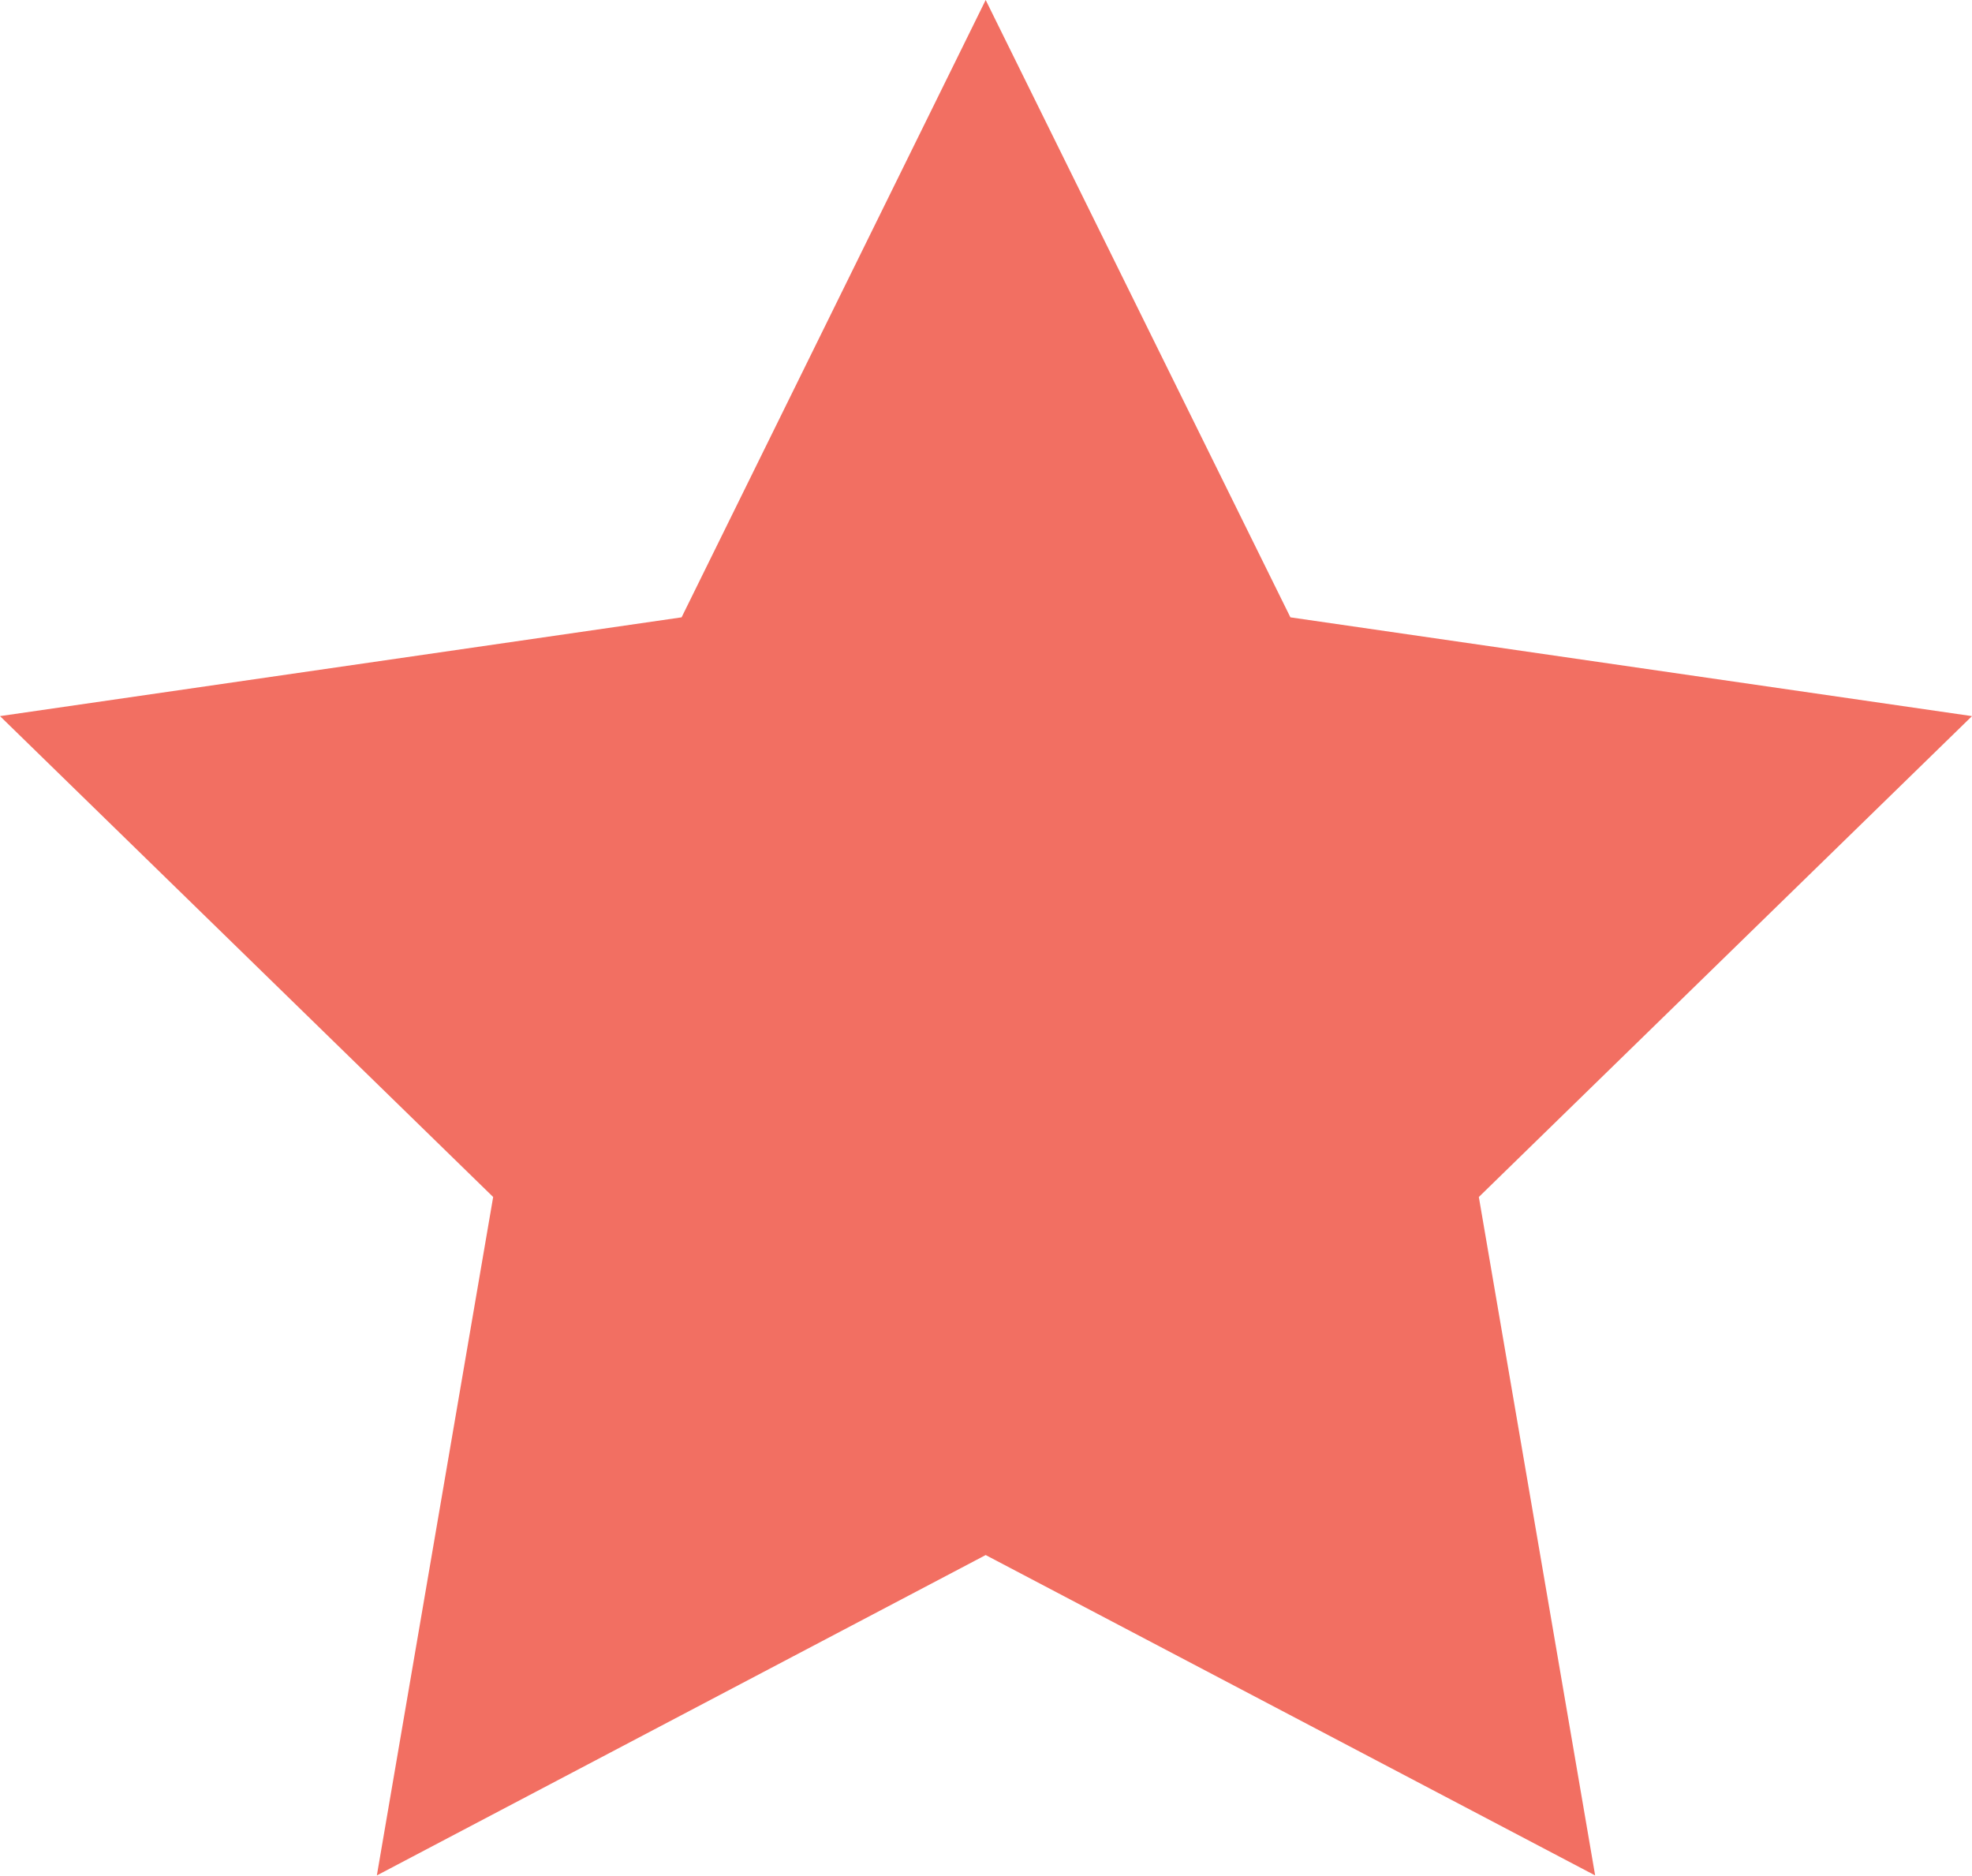
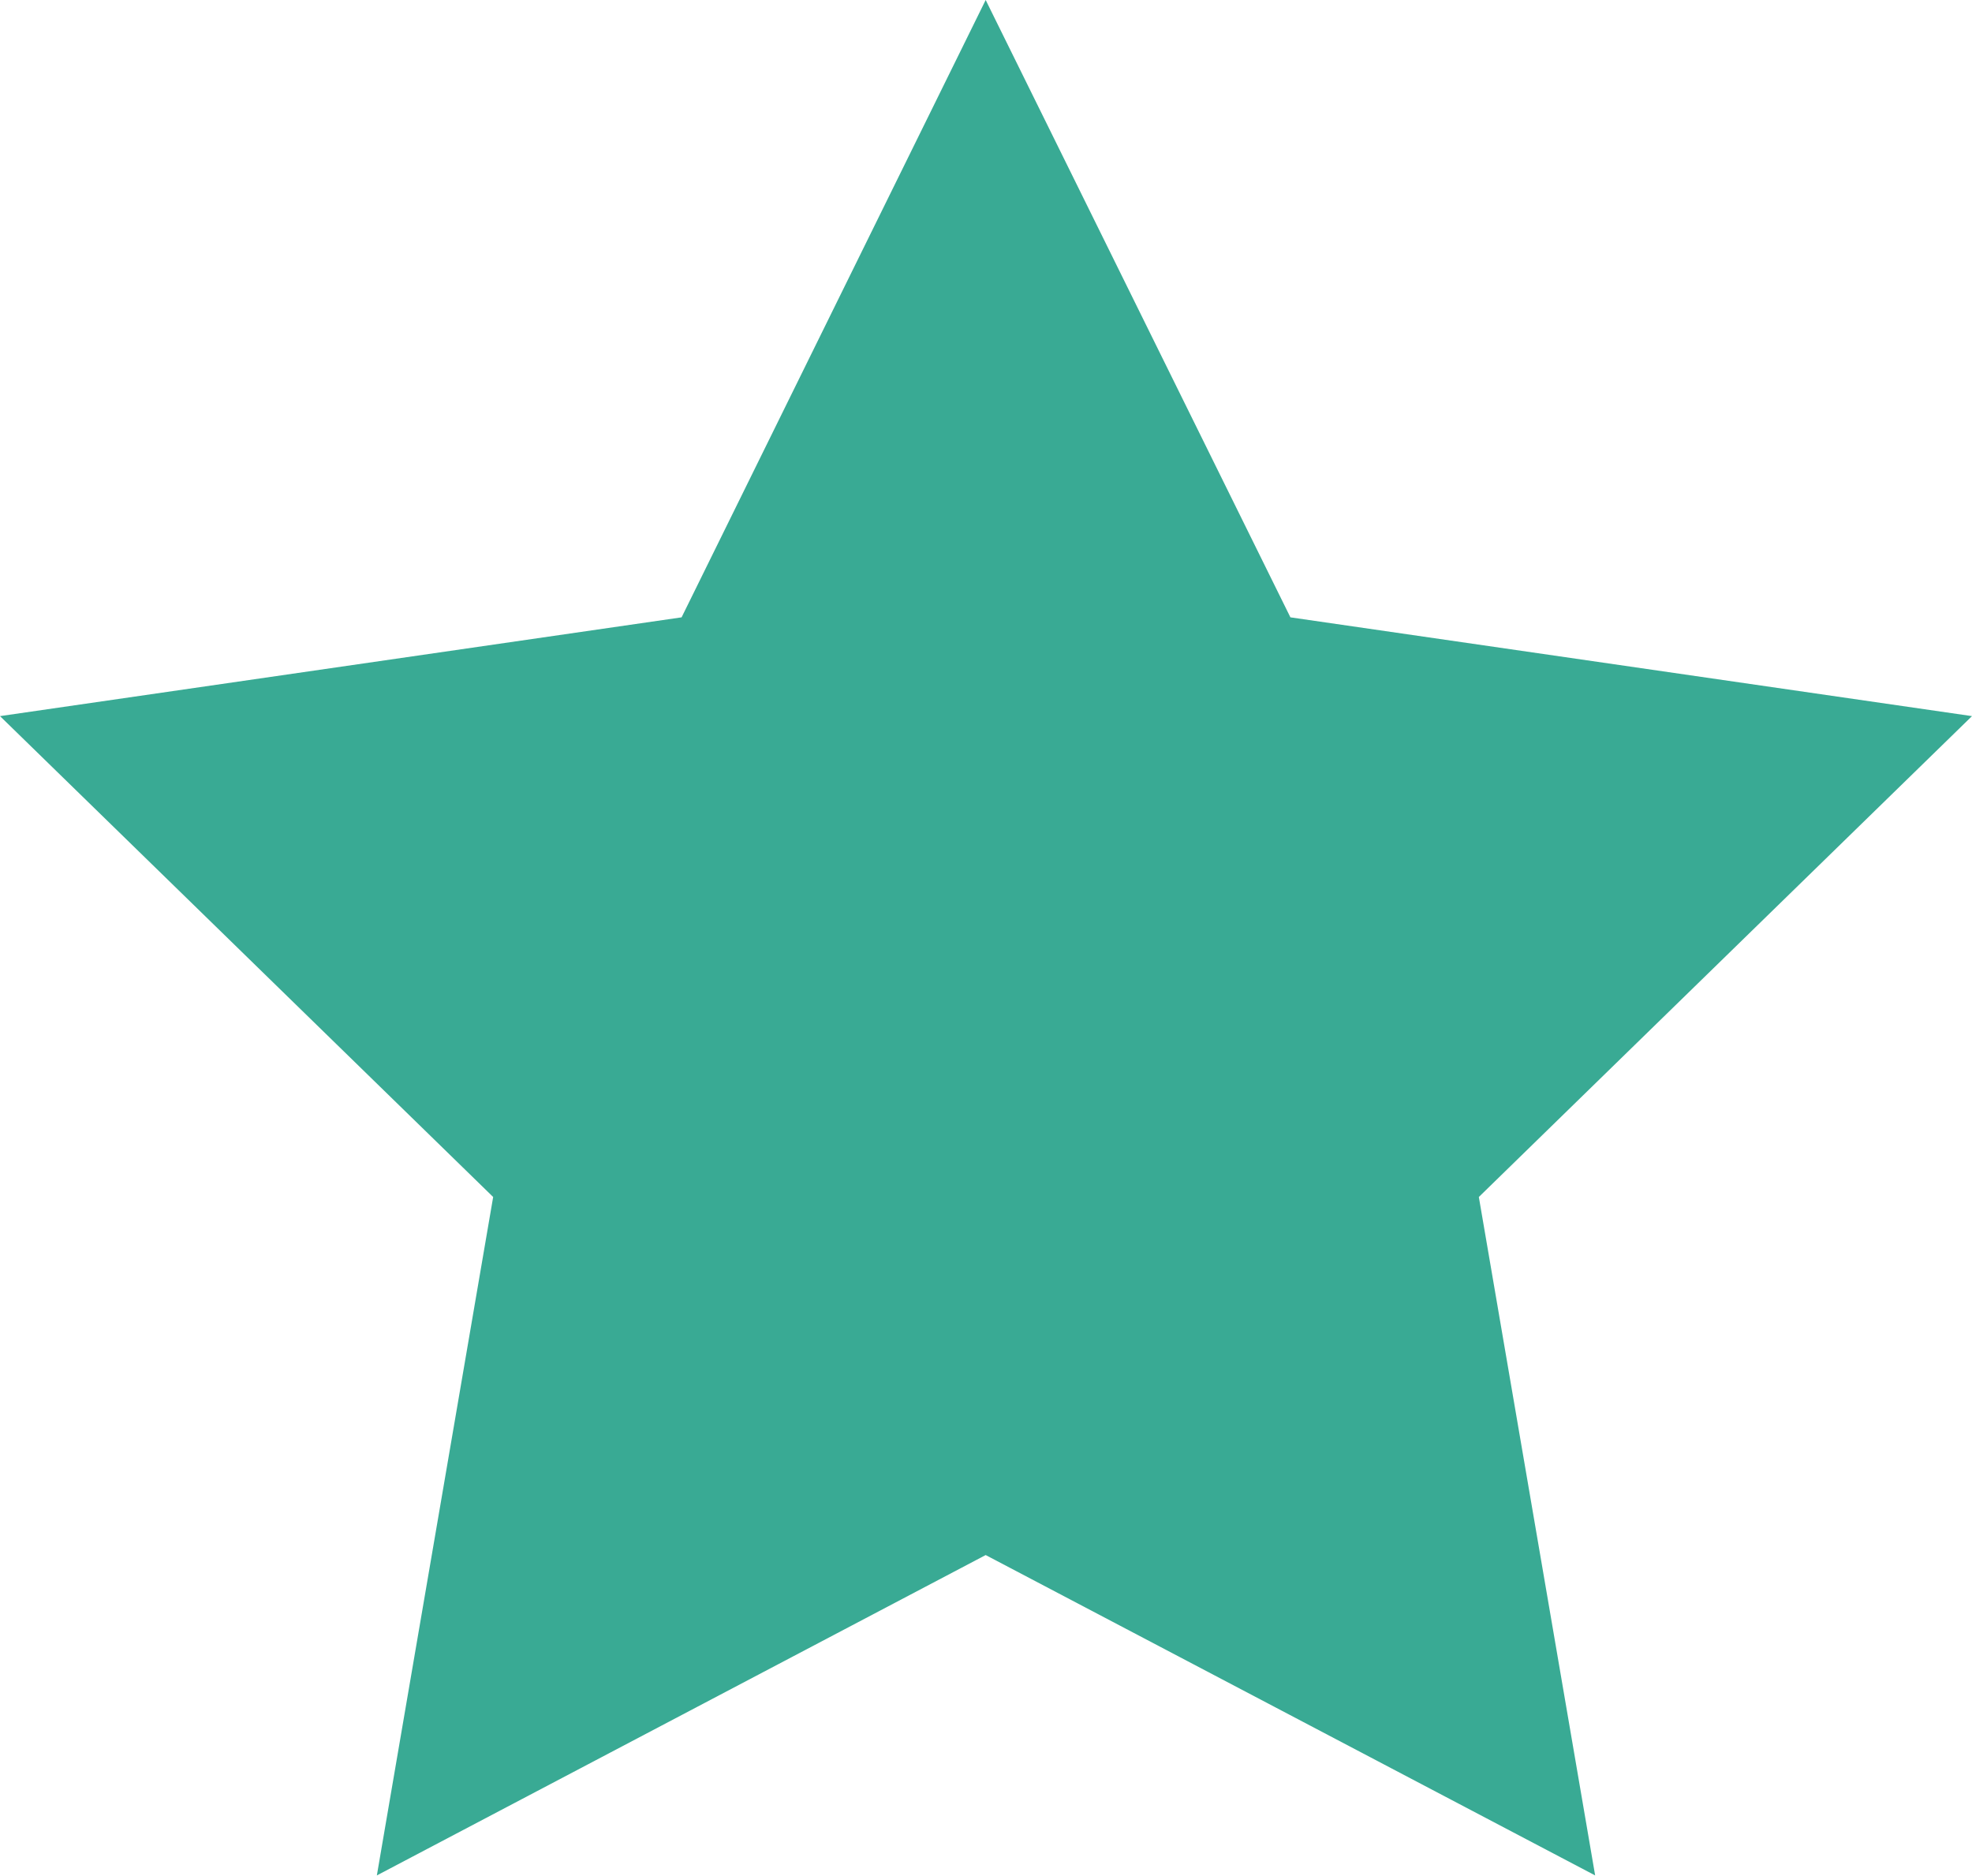
<svg xmlns="http://www.w3.org/2000/svg" version="1.1" id="Layer_1" x="0px" y="0px" viewBox="0 0 303.5 288.6" style="enable-background:new 0 0 303.5 288.6;" xml:space="preserve">
  <style type="text/css">
- 	.star{fill:#F26F62;}
+ 	.star{fill:#39aa94;}
</style>
  <polygon class="star" points="151.7,239.3 58,288.6 75.9,184.2 0,110.2 104.9,95 151.7,0 198.6,95 303.5,110.2 227.6,184.2  245.5,288.6 " />
</svg>
